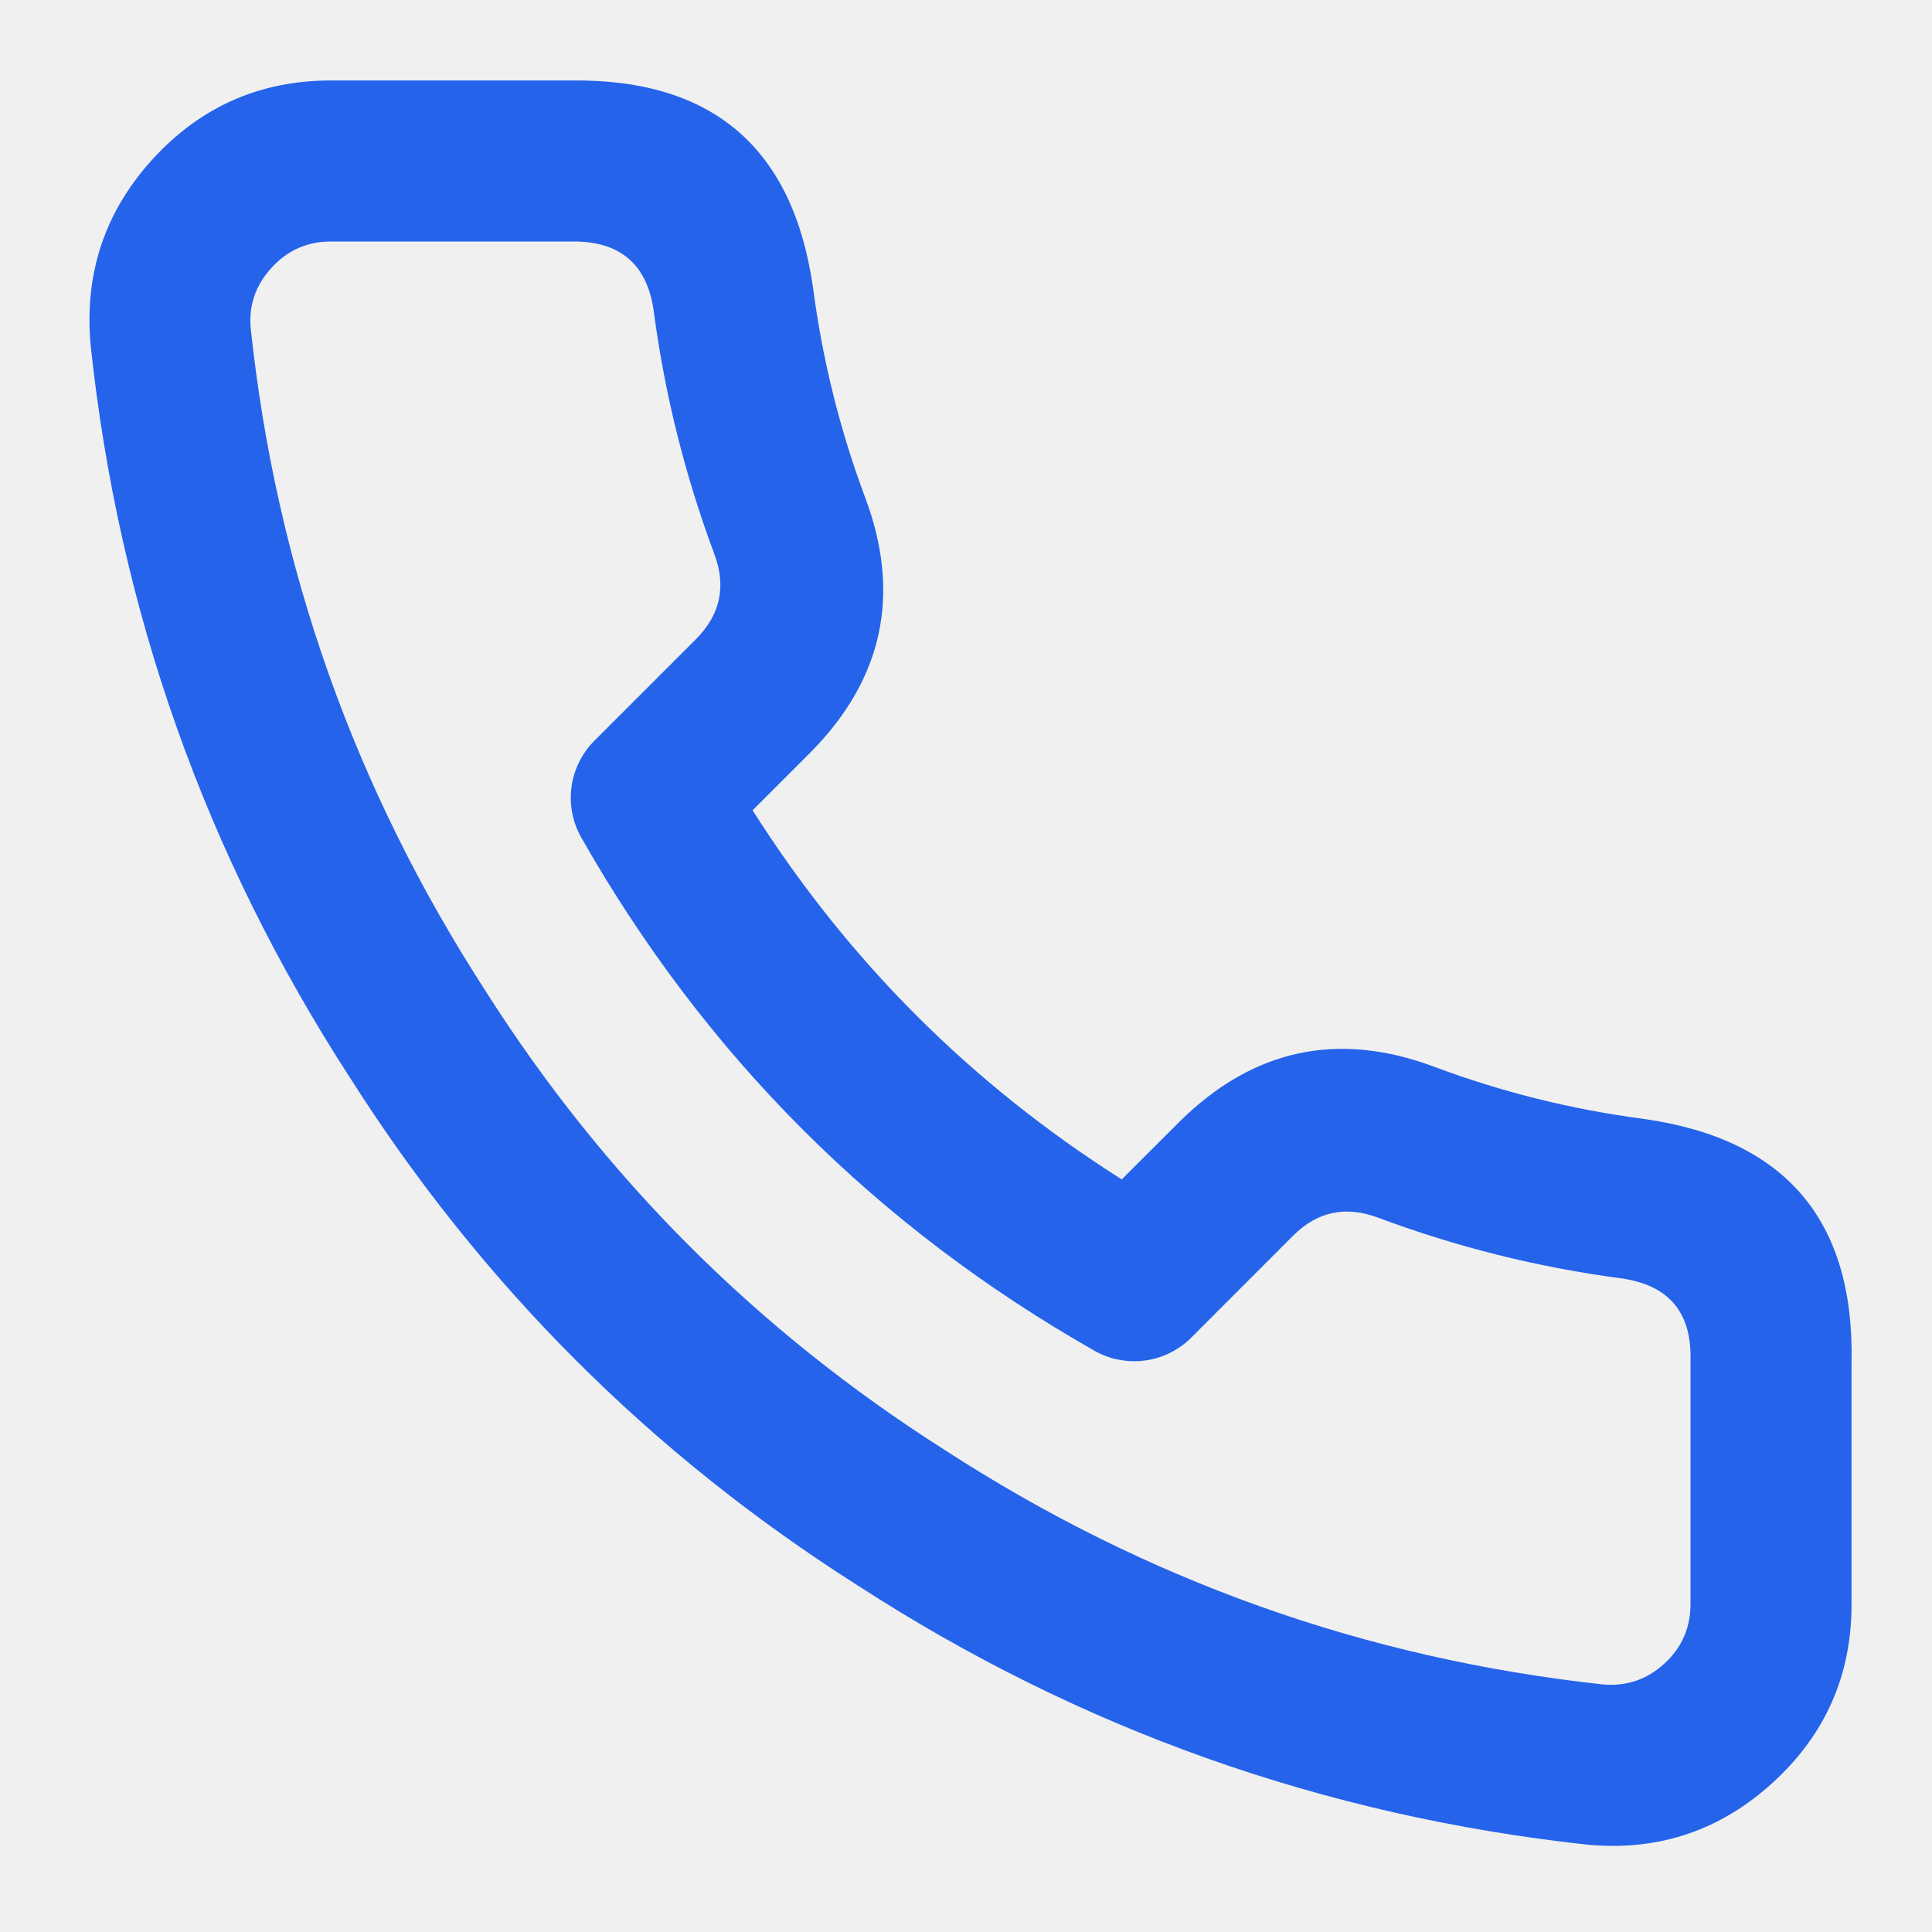
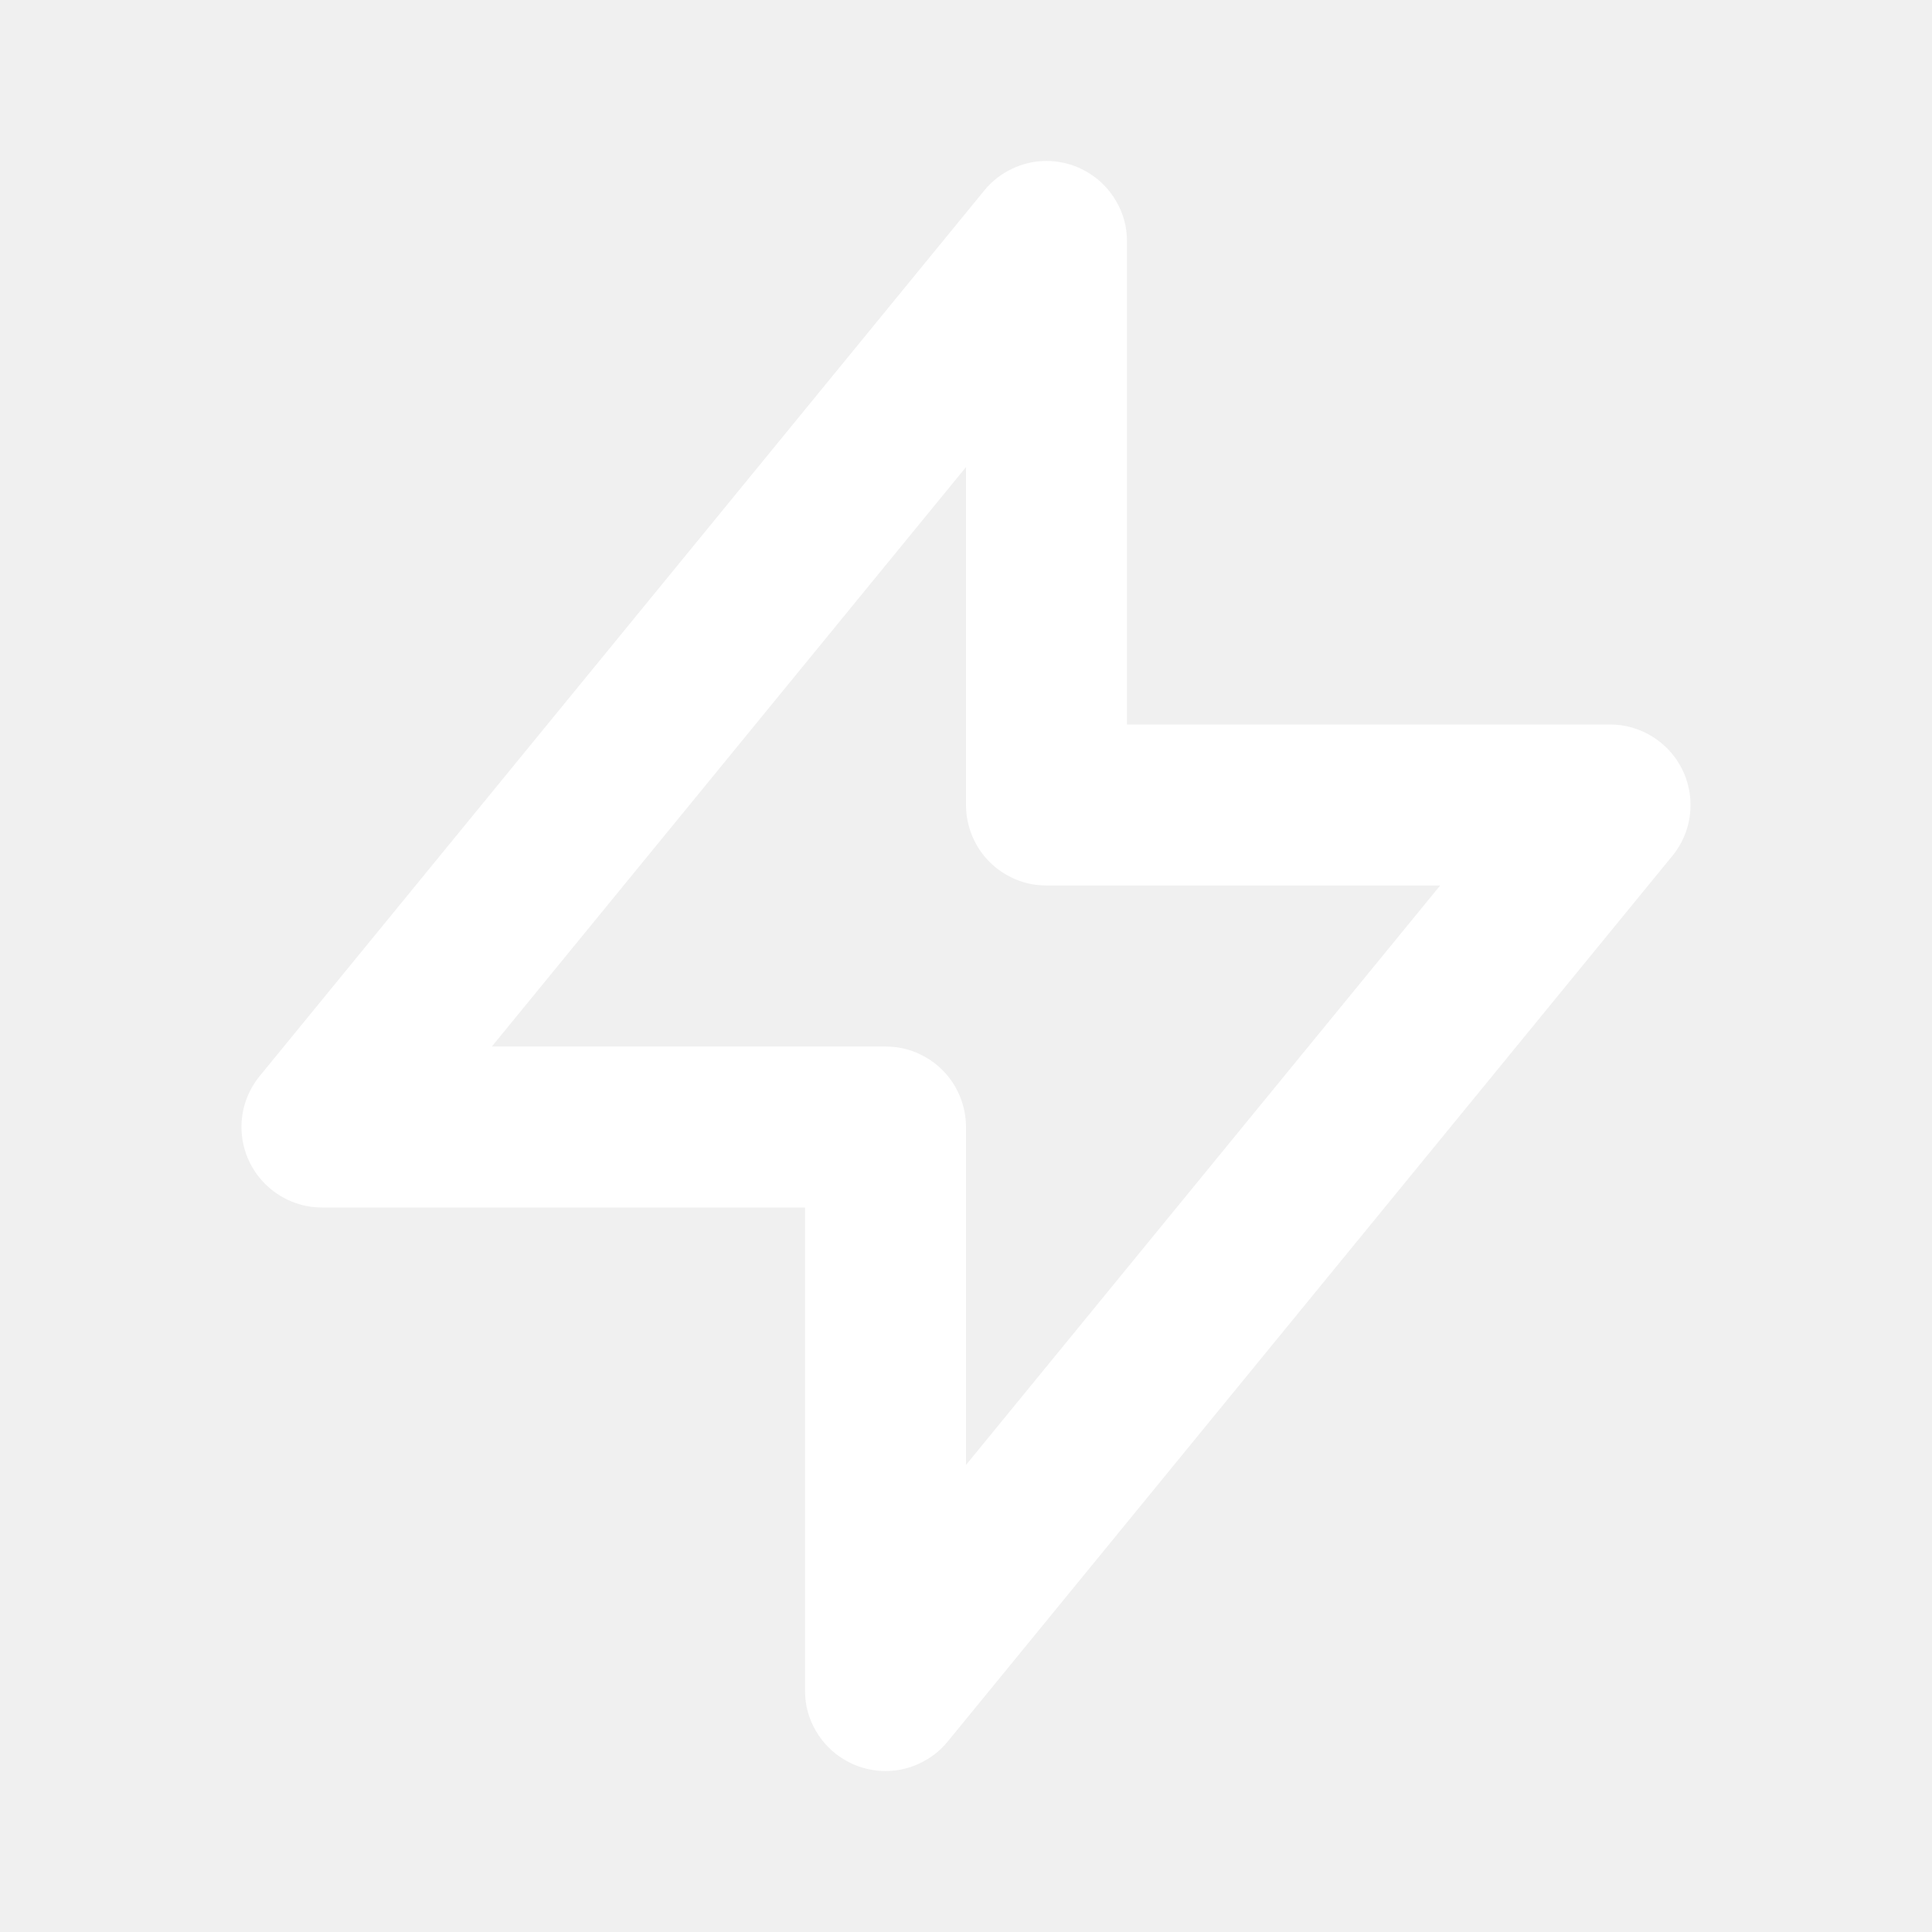
- <svg xmlns="http://www.w3.org/2000/svg" fill="none" version="1.1" width="20" height="20" viewBox="0 0 20 20">
+ <svg xmlns="http://www.w3.org/2000/svg" fill="none" version="1.1" width="16" height="16" viewBox="0 0 16 16">
  <defs>
-     <clipPath id="master_svg0_33_241986">
-       <rect x="-0.833" y="-0.833" width="21.667" height="21.667" rx="0" />
+     <clipPath id="master_svg0_33_004890">
+       <rect x="-0.667" y="-0.667" width="17.333" height="17.333" rx="0" />
    </clipPath>
  </defs>
-   <g clip-path="url(#master_svg0_33_241986)">
-     <path d="M19.167,14.11Q19.216,11.894,17.016,11.583L17.009,11.582Q15.899,11.436,14.852,11.045Q13.353,10.482,12.211,11.611L11.612,12.209Q9.273,10.727,7.791,8.388L8.393,7.786Q9.518,6.647,8.956,5.15Q8.564,4.101,8.417,2.983Q8.11,0.812,5.925,0.833L3.424,0.833Q2.323,0.834,1.58,1.648Q0.838,2.461,0.938,3.571Q1.375,7.687,3.622,11.155Q5.664,14.369,8.872,16.408Q12.329,18.65,16.442,19.097Q17.542,19.196,18.357,18.449Q19.171,17.702,19.167,16.6L19.167,14.11ZM14.265,12.605Q15.491,13.063,16.787,13.234Q17.519,13.339,17.5,14.079Q17.5,14.09,17.5,14.1L17.5,16.6Q17.502,16.972,17.23,17.221Q16.959,17.47,16.592,17.437Q12.904,17.036,9.778,15.009Q6.871,13.162,5.028,10.261Q2.99,7.115,2.595,3.395Q2.564,3.043,2.811,2.772Q3.059,2.5,3.426,2.5L5.925,2.5Q6.664,2.493,6.767,3.217Q6.937,4.507,7.394,5.733Q7.583,6.235,7.207,6.614L6.152,7.669Q6.104,7.717,6.065,7.772Q6.025,7.828,5.995,7.889Q5.965,7.949,5.945,8.014Q5.925,8.079,5.916,8.147Q5.907,8.214,5.909,8.282Q5.911,8.35,5.924,8.417Q5.936,8.484,5.96,8.547Q5.984,8.611,6.017,8.67Q7.943,12.057,11.33,13.983Q11.389,14.016,11.453,14.04Q11.516,14.064,11.583,14.076Q11.65,14.089,11.718,14.091Q11.786,14.093,11.853,14.084Q11.921,14.075,11.986,14.055Q12.051,14.035,12.111,14.005Q12.172,13.975,12.228,13.935Q12.283,13.896,12.331,13.848L13.389,12.789Q13.765,12.417,14.265,12.605Z" fill-rule="evenodd" fill="#2563EB" fill-opacity="1" />
+   <g clip-path="url(#master_svg0_33_004890)">
+     <path d="M13.755,6.151Q13.666,6.078,13.557,6.039Q13.449,6,13.333,6L9.333,6L9.333,2Q9.333,1.934,9.321,1.87Q9.308,1.806,9.283,1.745Q9.257,1.684,9.221,1.63Q9.185,1.575,9.138,1.529Q9.092,1.482,9.037,1.446Q8.982,1.409,8.922,1.384Q8.861,1.359,8.797,1.346Q8.732,1.333,8.667,1.333Q8.517,1.333,8.381,1.398Q8.246,1.462,8.151,1.578L2.151,8.911Q2.067,9.014,2.028,9.141Q1.99,9.268,2.003,9.4Q2.017,9.532,2.079,9.648Q2.142,9.765,2.245,9.849Q2.334,9.922,2.443,9.961Q2.551,10,2.667,10L6.667,10L6.667,14Q6.667,14.066,6.679,14.13Q6.692,14.194,6.717,14.255Q6.743,14.316,6.779,14.37Q6.815,14.425,6.862,14.471Q6.908,14.518,6.963,14.554Q7.018,14.591,7.078,14.616Q7.139,14.641,7.203,14.654Q7.268,14.667,7.333,14.667Q7.483,14.667,7.619,14.602Q7.754,14.538,7.849,14.422L13.849,7.089Q13.891,7.038,13.922,6.98Q13.953,6.922,13.972,6.859Q13.991,6.796,13.997,6.731Q14.003,6.666,13.997,6.6Q13.99,6.535,13.971,6.472Q13.952,6.409,13.921,6.352Q13.89,6.294,13.848,6.243Q13.806,6.192,13.755,6.151ZM11.927,7.333L8.667,7.333Q8.601,7.333,8.537,7.321Q8.472,7.308,8.412,7.283Q8.351,7.257,8.296,7.221Q8.242,7.185,8.195,7.138Q8.149,7.092,8.112,7.037Q8.076,6.982,8.051,6.922Q8.026,6.861,8.013,6.797Q8,6.732,8,6.667L8,3.868L4.073,8.667L7.333,8.667Q7.399,8.667,7.463,8.679Q7.528,8.692,7.588,8.717Q7.649,8.743,7.704,8.779Q7.758,8.815,7.805,8.862Q7.851,8.908,7.888,8.963Q7.924,9.018,7.949,9.078Q7.974,9.139,7.987,9.203Q8,9.268,8,9.333L8,12.132L11.927,7.333Z" fill-rule="evenodd" fill="#FFFFFF" fill-opacity="1" />
  </g>
</svg>
